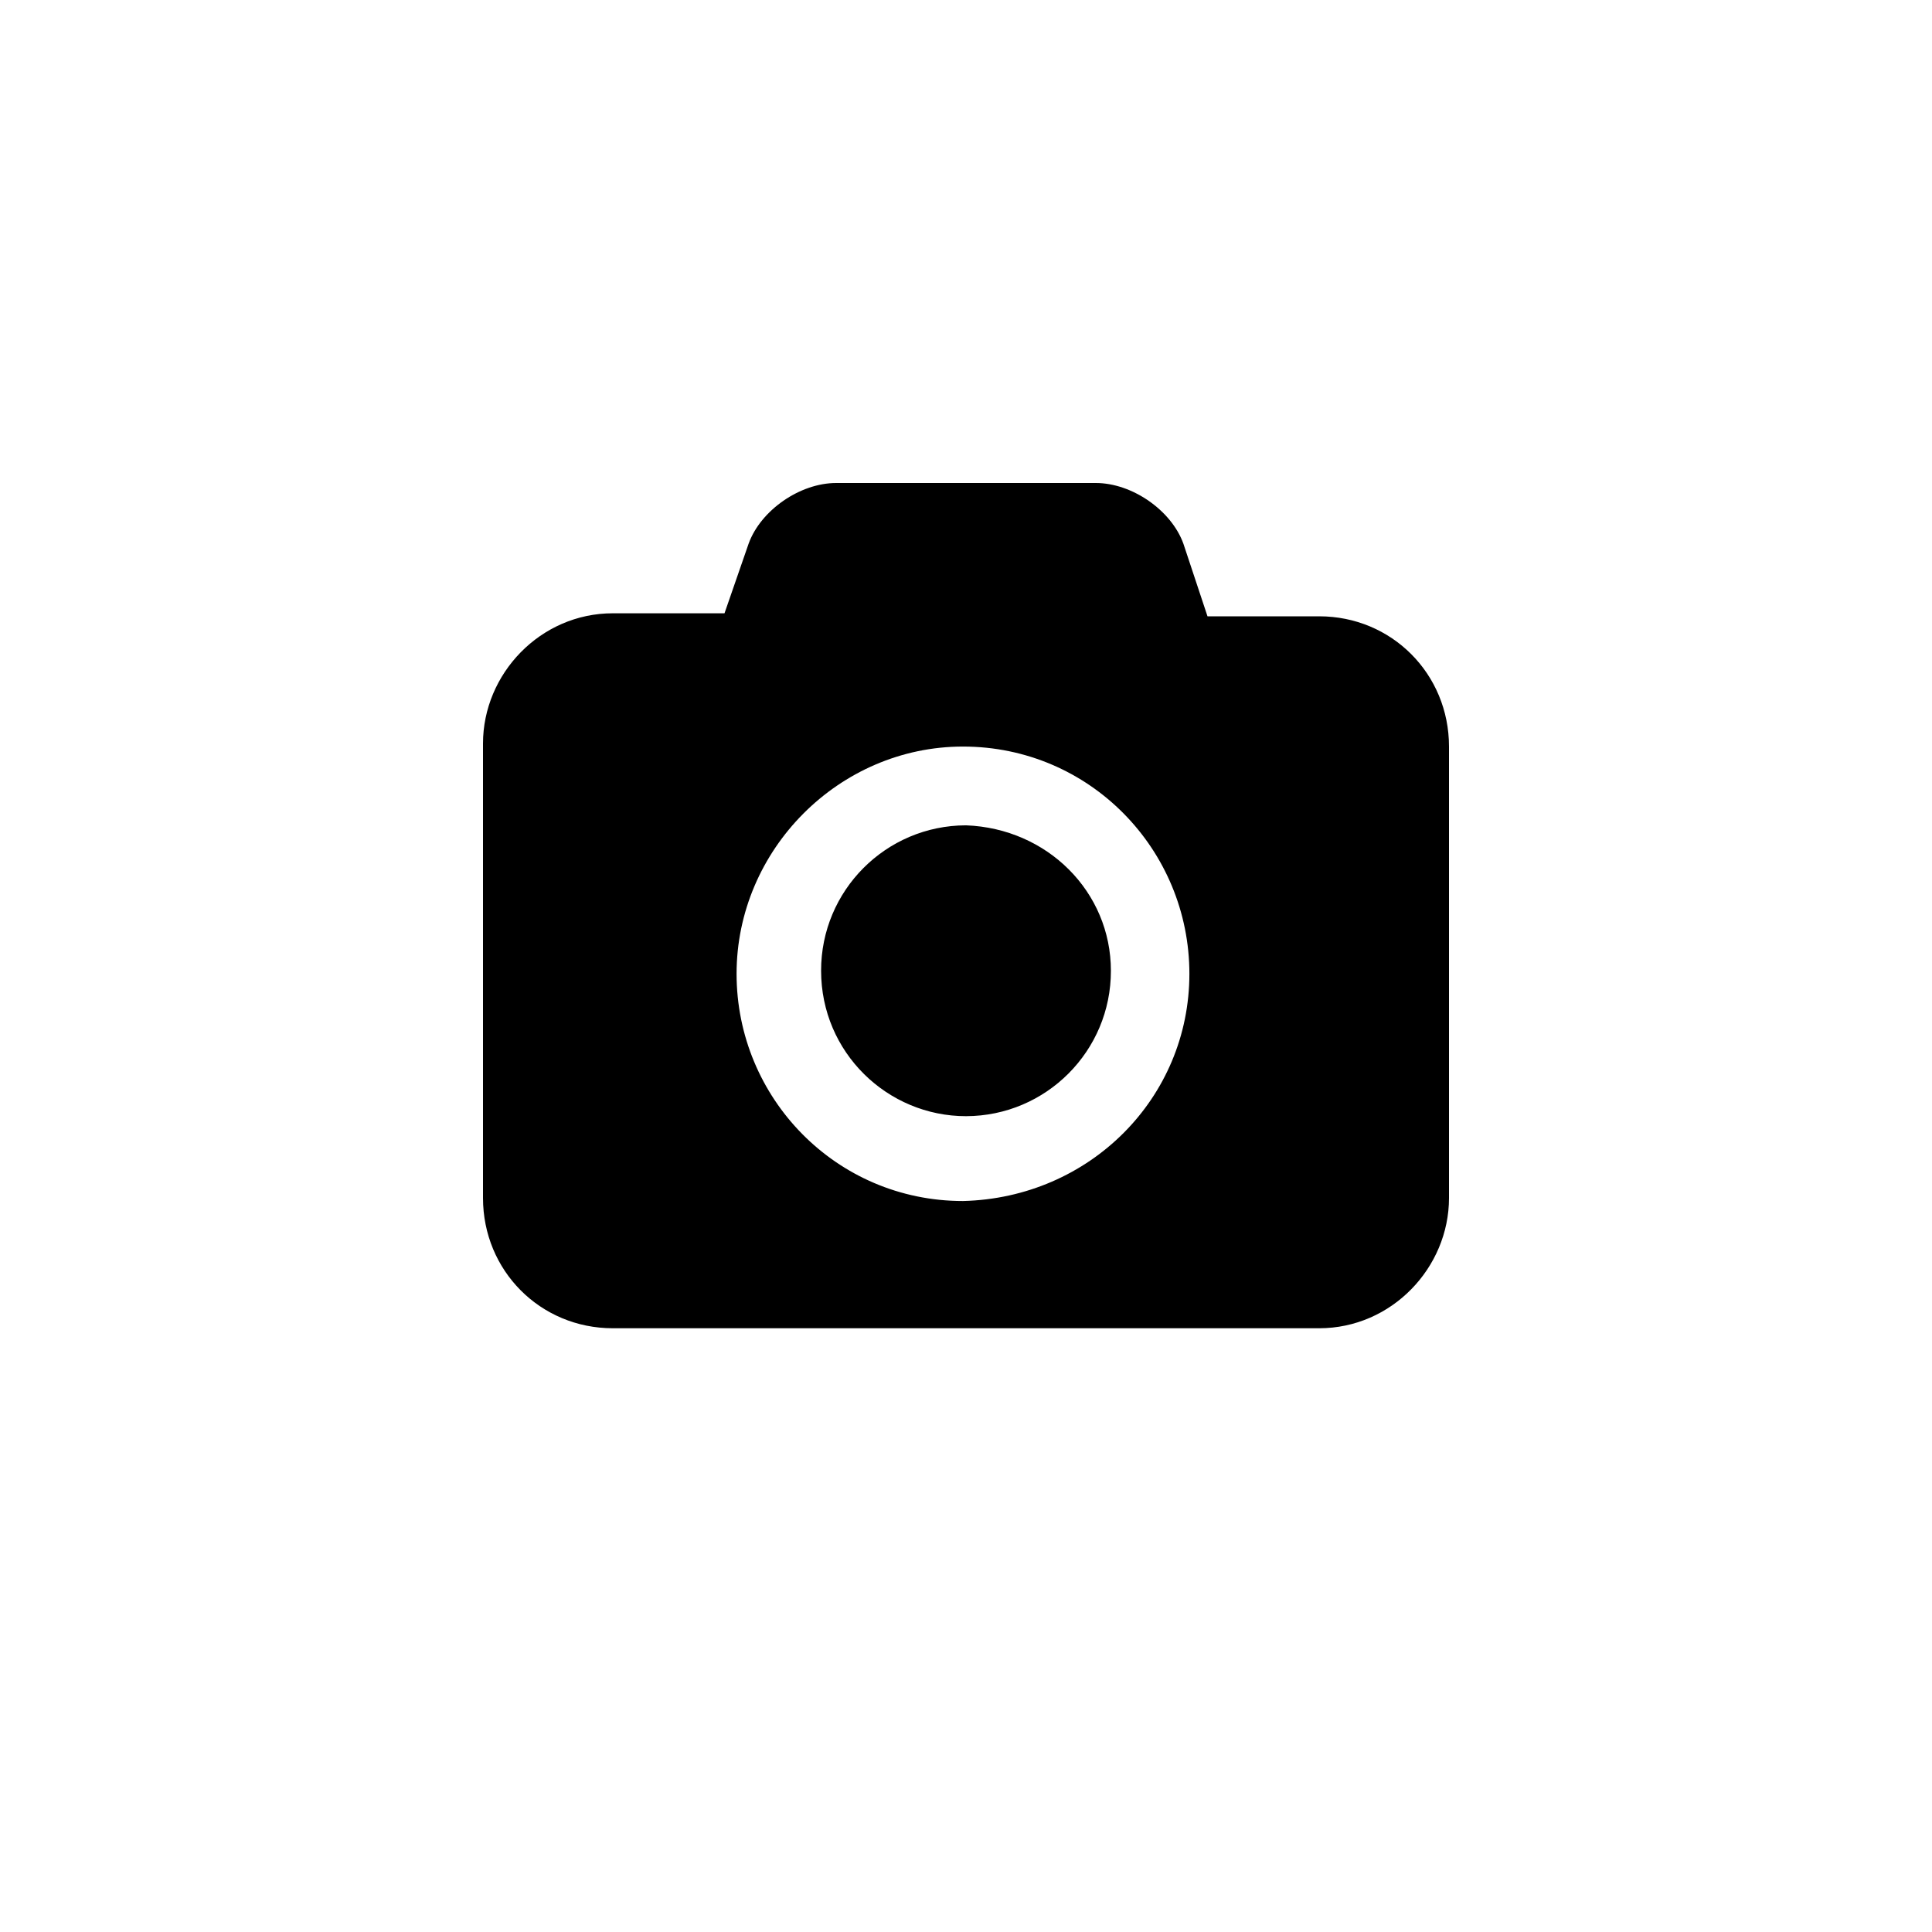
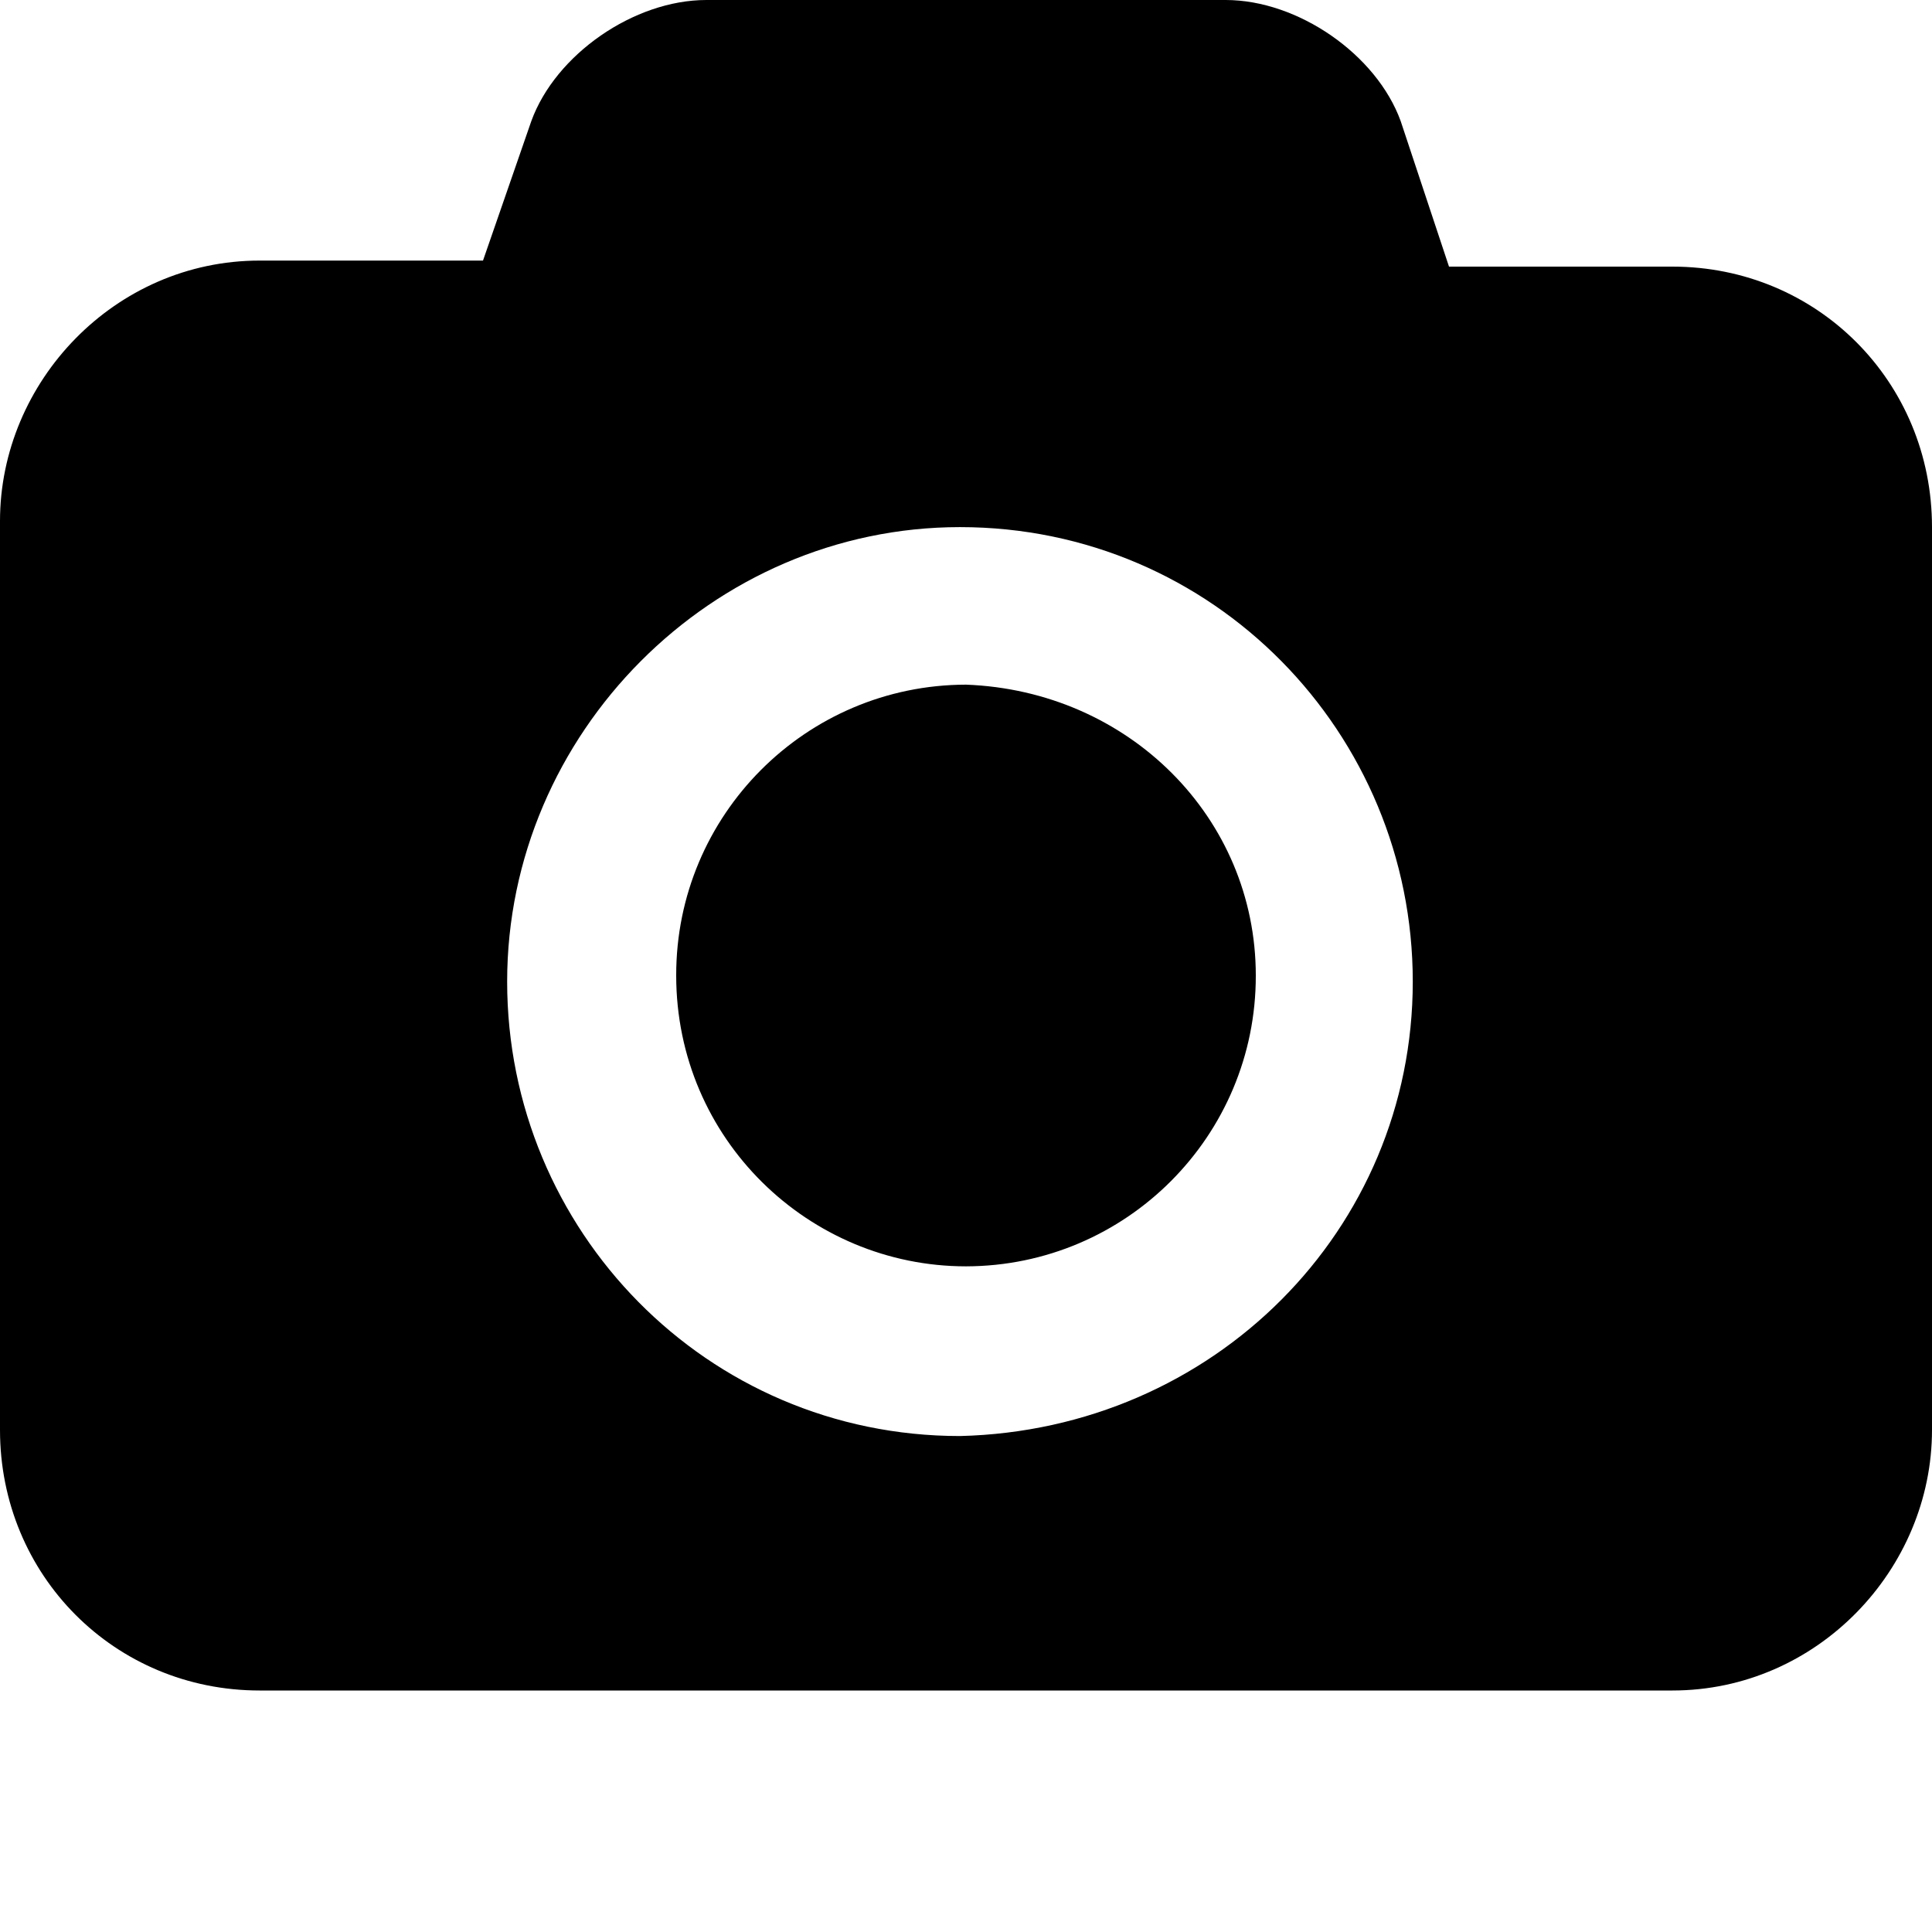
- <svg xmlns="http://www.w3.org/2000/svg" fill="currentColor" viewBox="0 0 48 48">
+ <svg xmlns="http://www.w3.org/2000/svg" fill="currentColor" viewBox="12 12 24 24">
  <path d="M27.6 24.118a3.607 3.607 0 01-3.6 3.613c-1.95 0-3.6-1.58-3.6-3.613a3.607 3.607 0 013.6-3.613c2.025.076 3.6 1.656 3.6 3.613zm8.4-5.57v11.215C36 31.495 34.575 33 32.775 33h-17.55C13.425 33 12 31.57 12 29.763v-11.29c0-1.731 1.425-3.236 3.225-3.236H18l.6-1.732c.3-.828 1.275-1.505 2.175-1.505h6.45c.9 0 1.875.677 2.175 1.505l.6 1.807h2.775c1.8 0 3.225 1.43 3.225 3.236zm-6.45 5.646c0-3.086-2.475-5.646-5.625-5.646-3.075 0-5.625 2.56-5.625 5.646s2.475 5.645 5.625 5.645c3.15-.076 5.625-2.56 5.625-5.645z" />
</svg>
